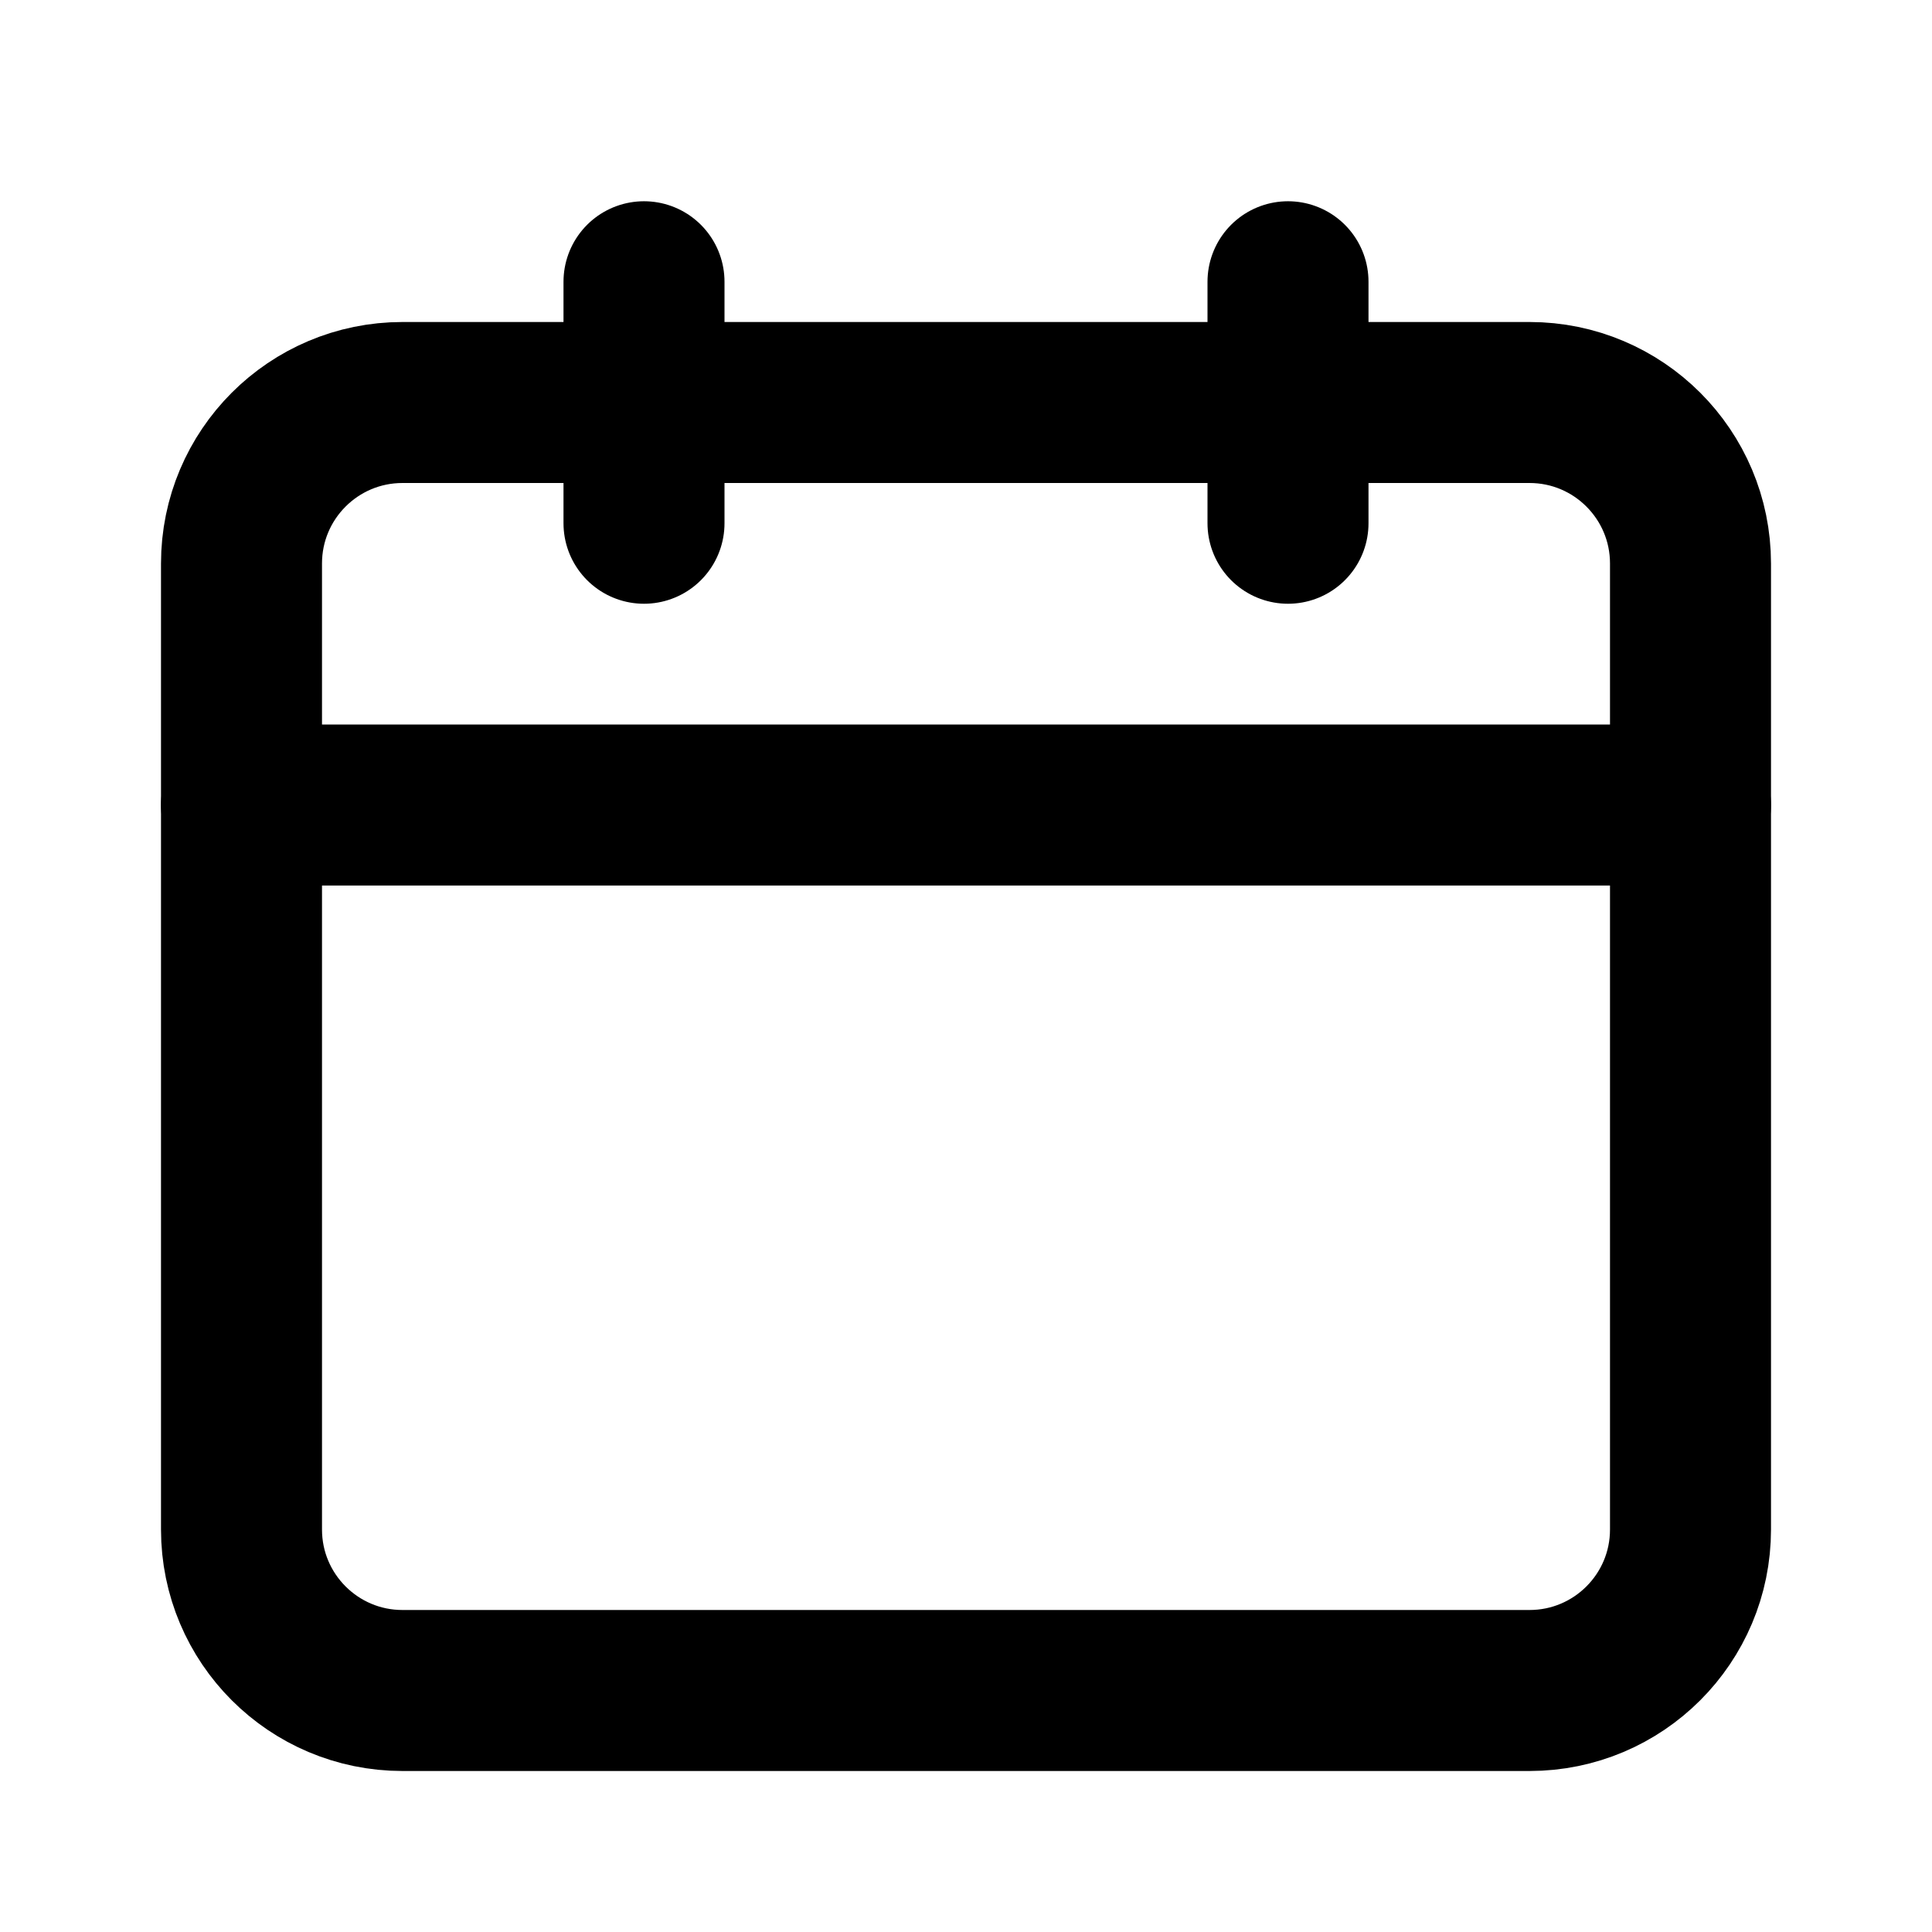
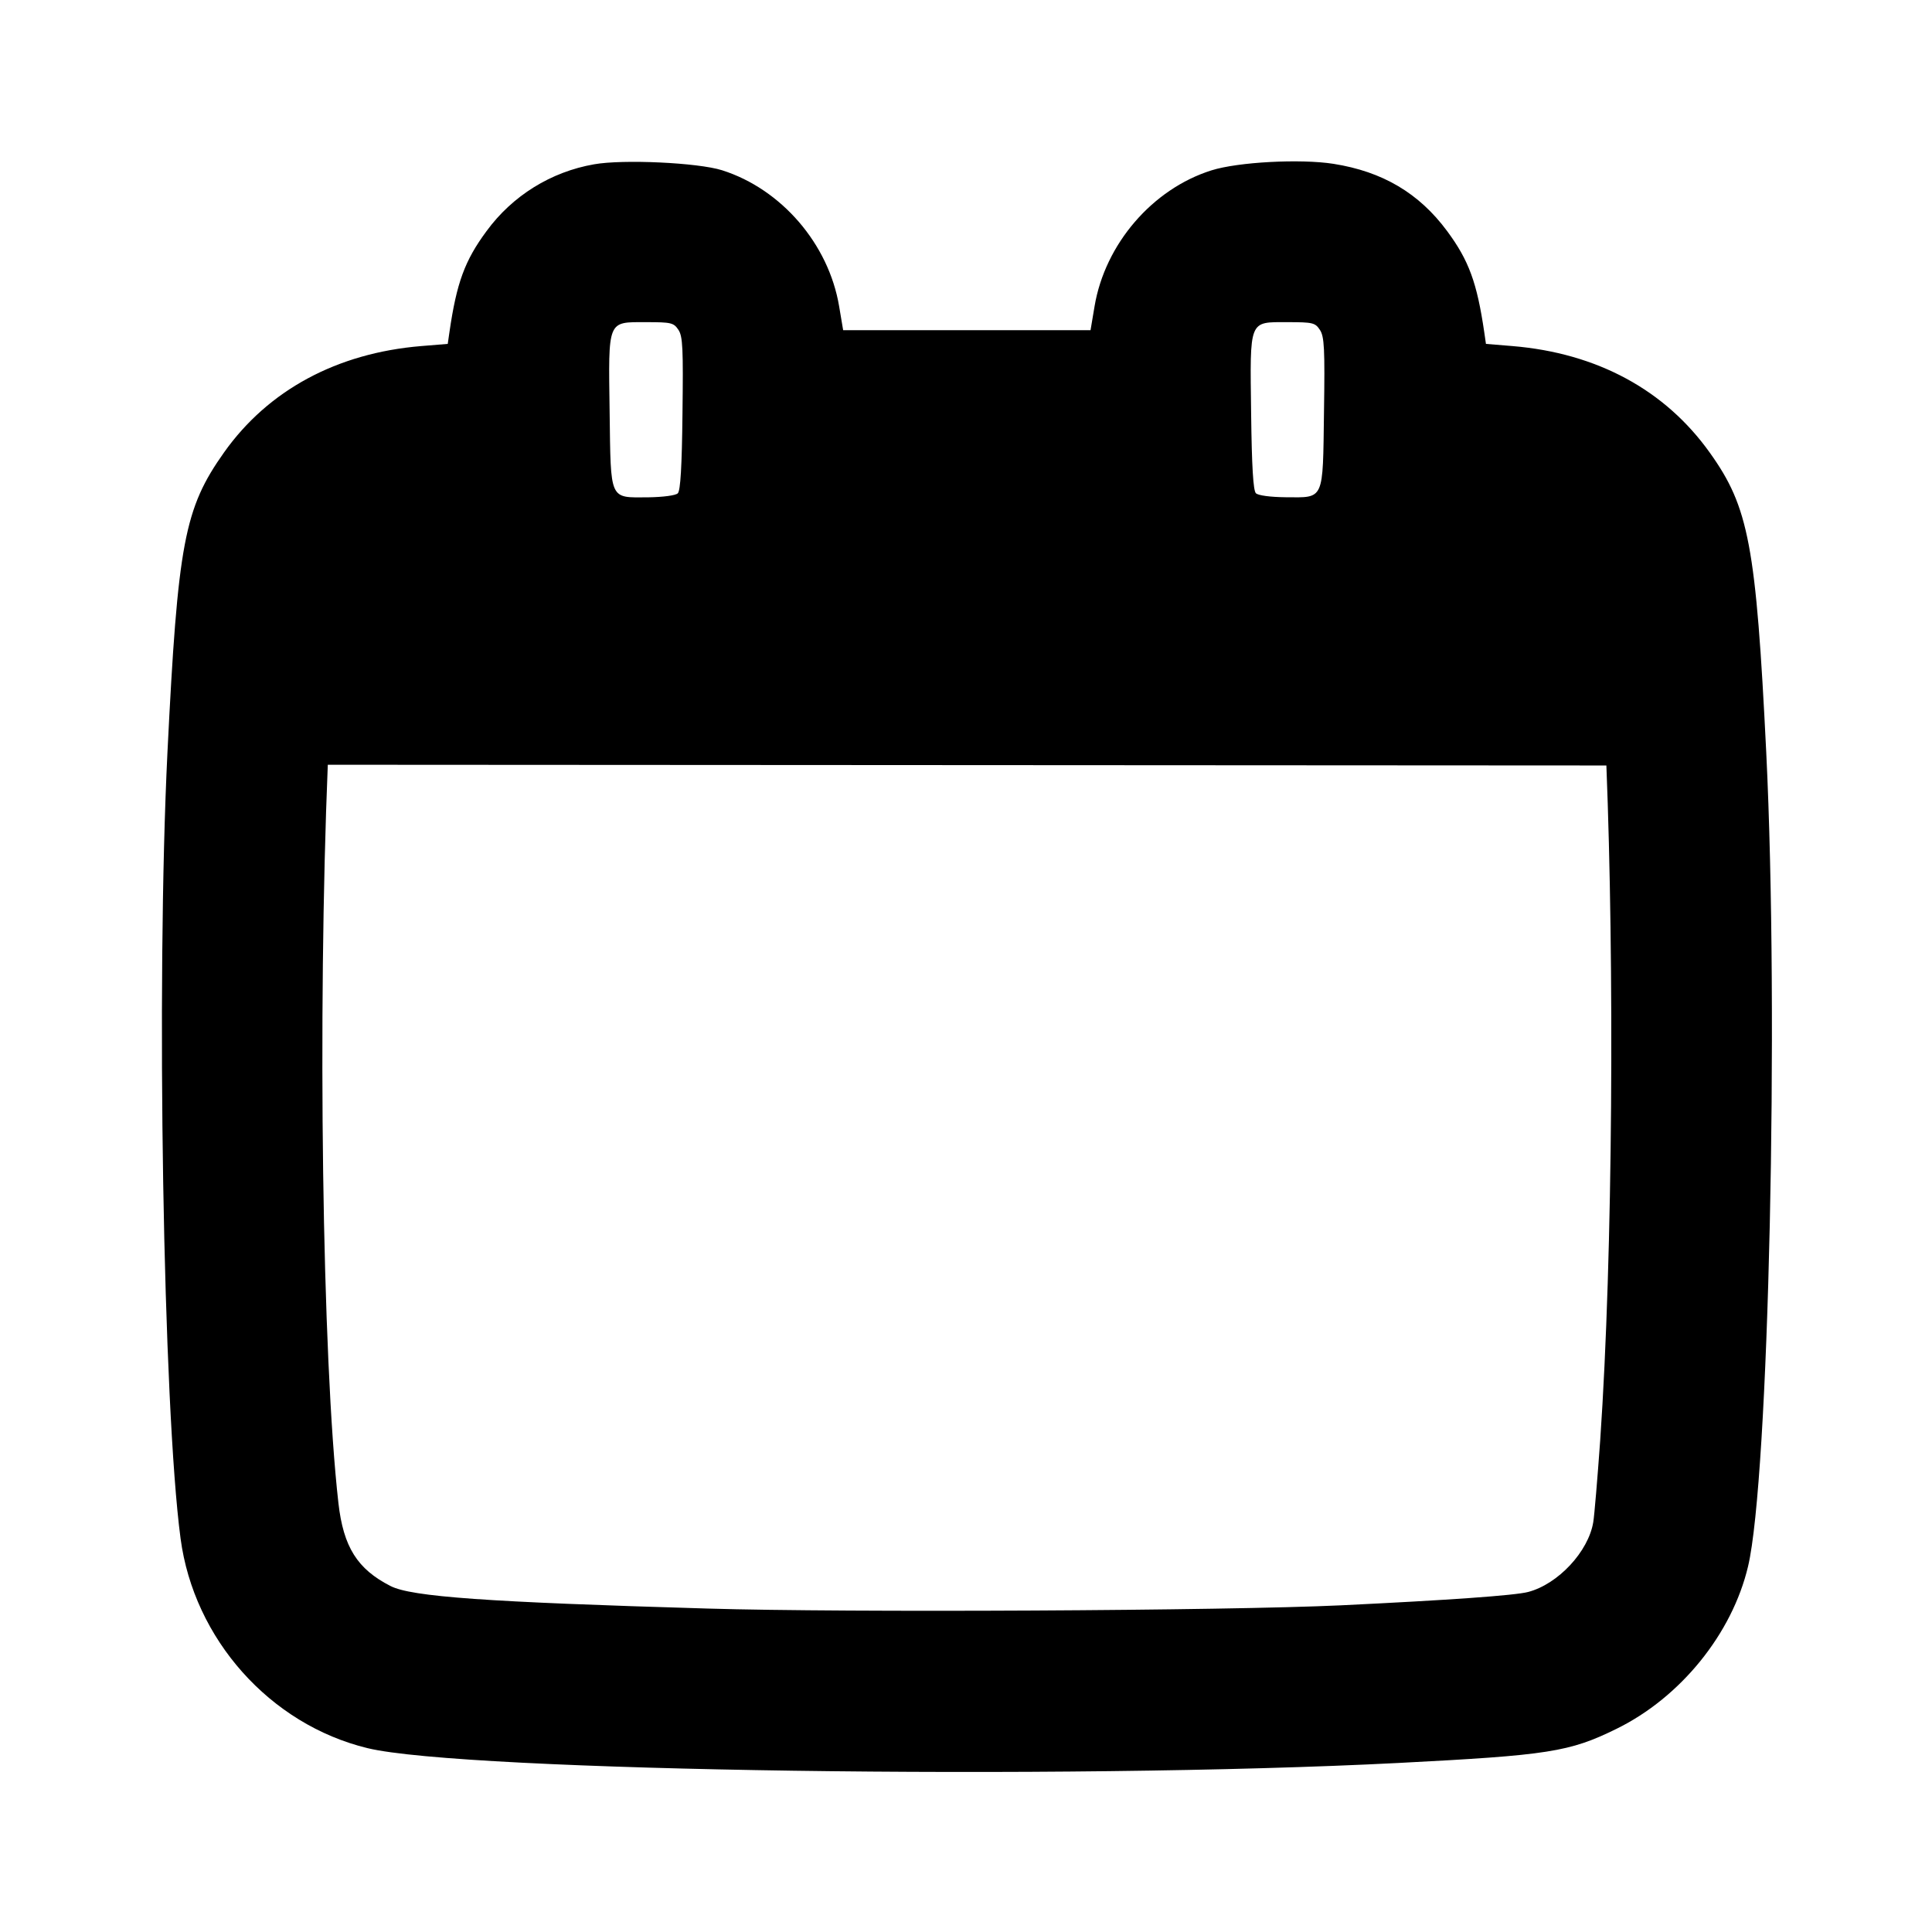
- <svg xmlns="http://www.w3.org/2000/svg" version="1.0" role="img" class="icon icon-calendar" viewBox="0 0 24 24" height="1.25rem" width="1.25rem" fill="none" stroke="currentColor" stroke-width="2" stroke-linecap="round" stroke-linejoin="round" aria-hidden="true" focusable="false">
-   <rect x="3" y="5" width="18" height="16" rx="2" ry="2" />
-   <line x1="8" y1="3.5" x2="8" y2="6.5" />
-   <line x1="16" y1="3.5" x2="16" y2="6.5" />
-   <line x1="3" y1="10" x2="21" y2="10" />
+ <svg xmlns="http://www.w3.org/2000/svg" version="1.0" role="img" class="icon icon-calendar" viewBox="0 0 24 24" height="1.25rem" width="1.25rem" fill="currentColor" aria-hidden="true" focusable="false">
+   <path fill-rule="evenodd" d="M7.38 2.041a2.101 2.101 0 0 0-1.336.83c-.271.366-.372.643-.461 1.256l-.021.145-.33.027c-1.048.087-1.9.548-2.448 1.32-.495.698-.575 1.124-.704 3.729-.141 2.873-.054 8.133.163 9.763.166 1.251 1.111 2.311 2.322 2.605 1.193.29 8.654.397 12.81.184 1.862-.096 2.12-.136 2.704-.423.797-.39 1.438-1.182 1.636-2.019.258-1.086.386-6.851.226-10.11-.127-2.574-.217-3.047-.7-3.723-.556-.781-1.403-1.239-2.453-1.326l-.329-.027-.021-.145c-.09-.613-.19-.89-.461-1.256-.349-.472-.803-.74-1.413-.836-.41-.064-1.183-.023-1.514.081-.734.231-1.323.915-1.453 1.689l-.05.297h-3.073l-.05-.297c-.13-.774-.717-1.456-1.454-1.69-.301-.095-1.231-.138-1.59-.074Zm1.048 2.057c.054.082.06.234.05 1.04-.007.657-.025.956-.058.99-.028.027-.18.047-.372.05-.482.002-.46.051-.475-1.059-.016-1.156-.031-1.117.453-1.117.313 0 .343.007.402.096Zm7.969.001c.054.083.062.23.05 1.02-.015 1.11.008 1.061-.475 1.058-.192-.002-.343-.022-.371-.05-.033-.033-.051-.332-.059-.99-.015-1.178-.032-1.135.452-1.135.315 0 .344.007.403.097Zm3.558 5.41c.097 2.442.084 6.05-.077 8.387-.034.474-.072.93-.086 1.013-.06.365-.437.77-.809.867-.16.043-.994.102-2.328.166-1.42.067-6.136.092-7.868.04-2.737-.08-3.675-.146-3.936-.28-.412-.21-.585-.485-.647-1.03-.204-1.8-.258-6.102-.132-9.172 1.92 0 13.928.009 15.883.009Z" clip-rule="evenodd" />
</svg>
